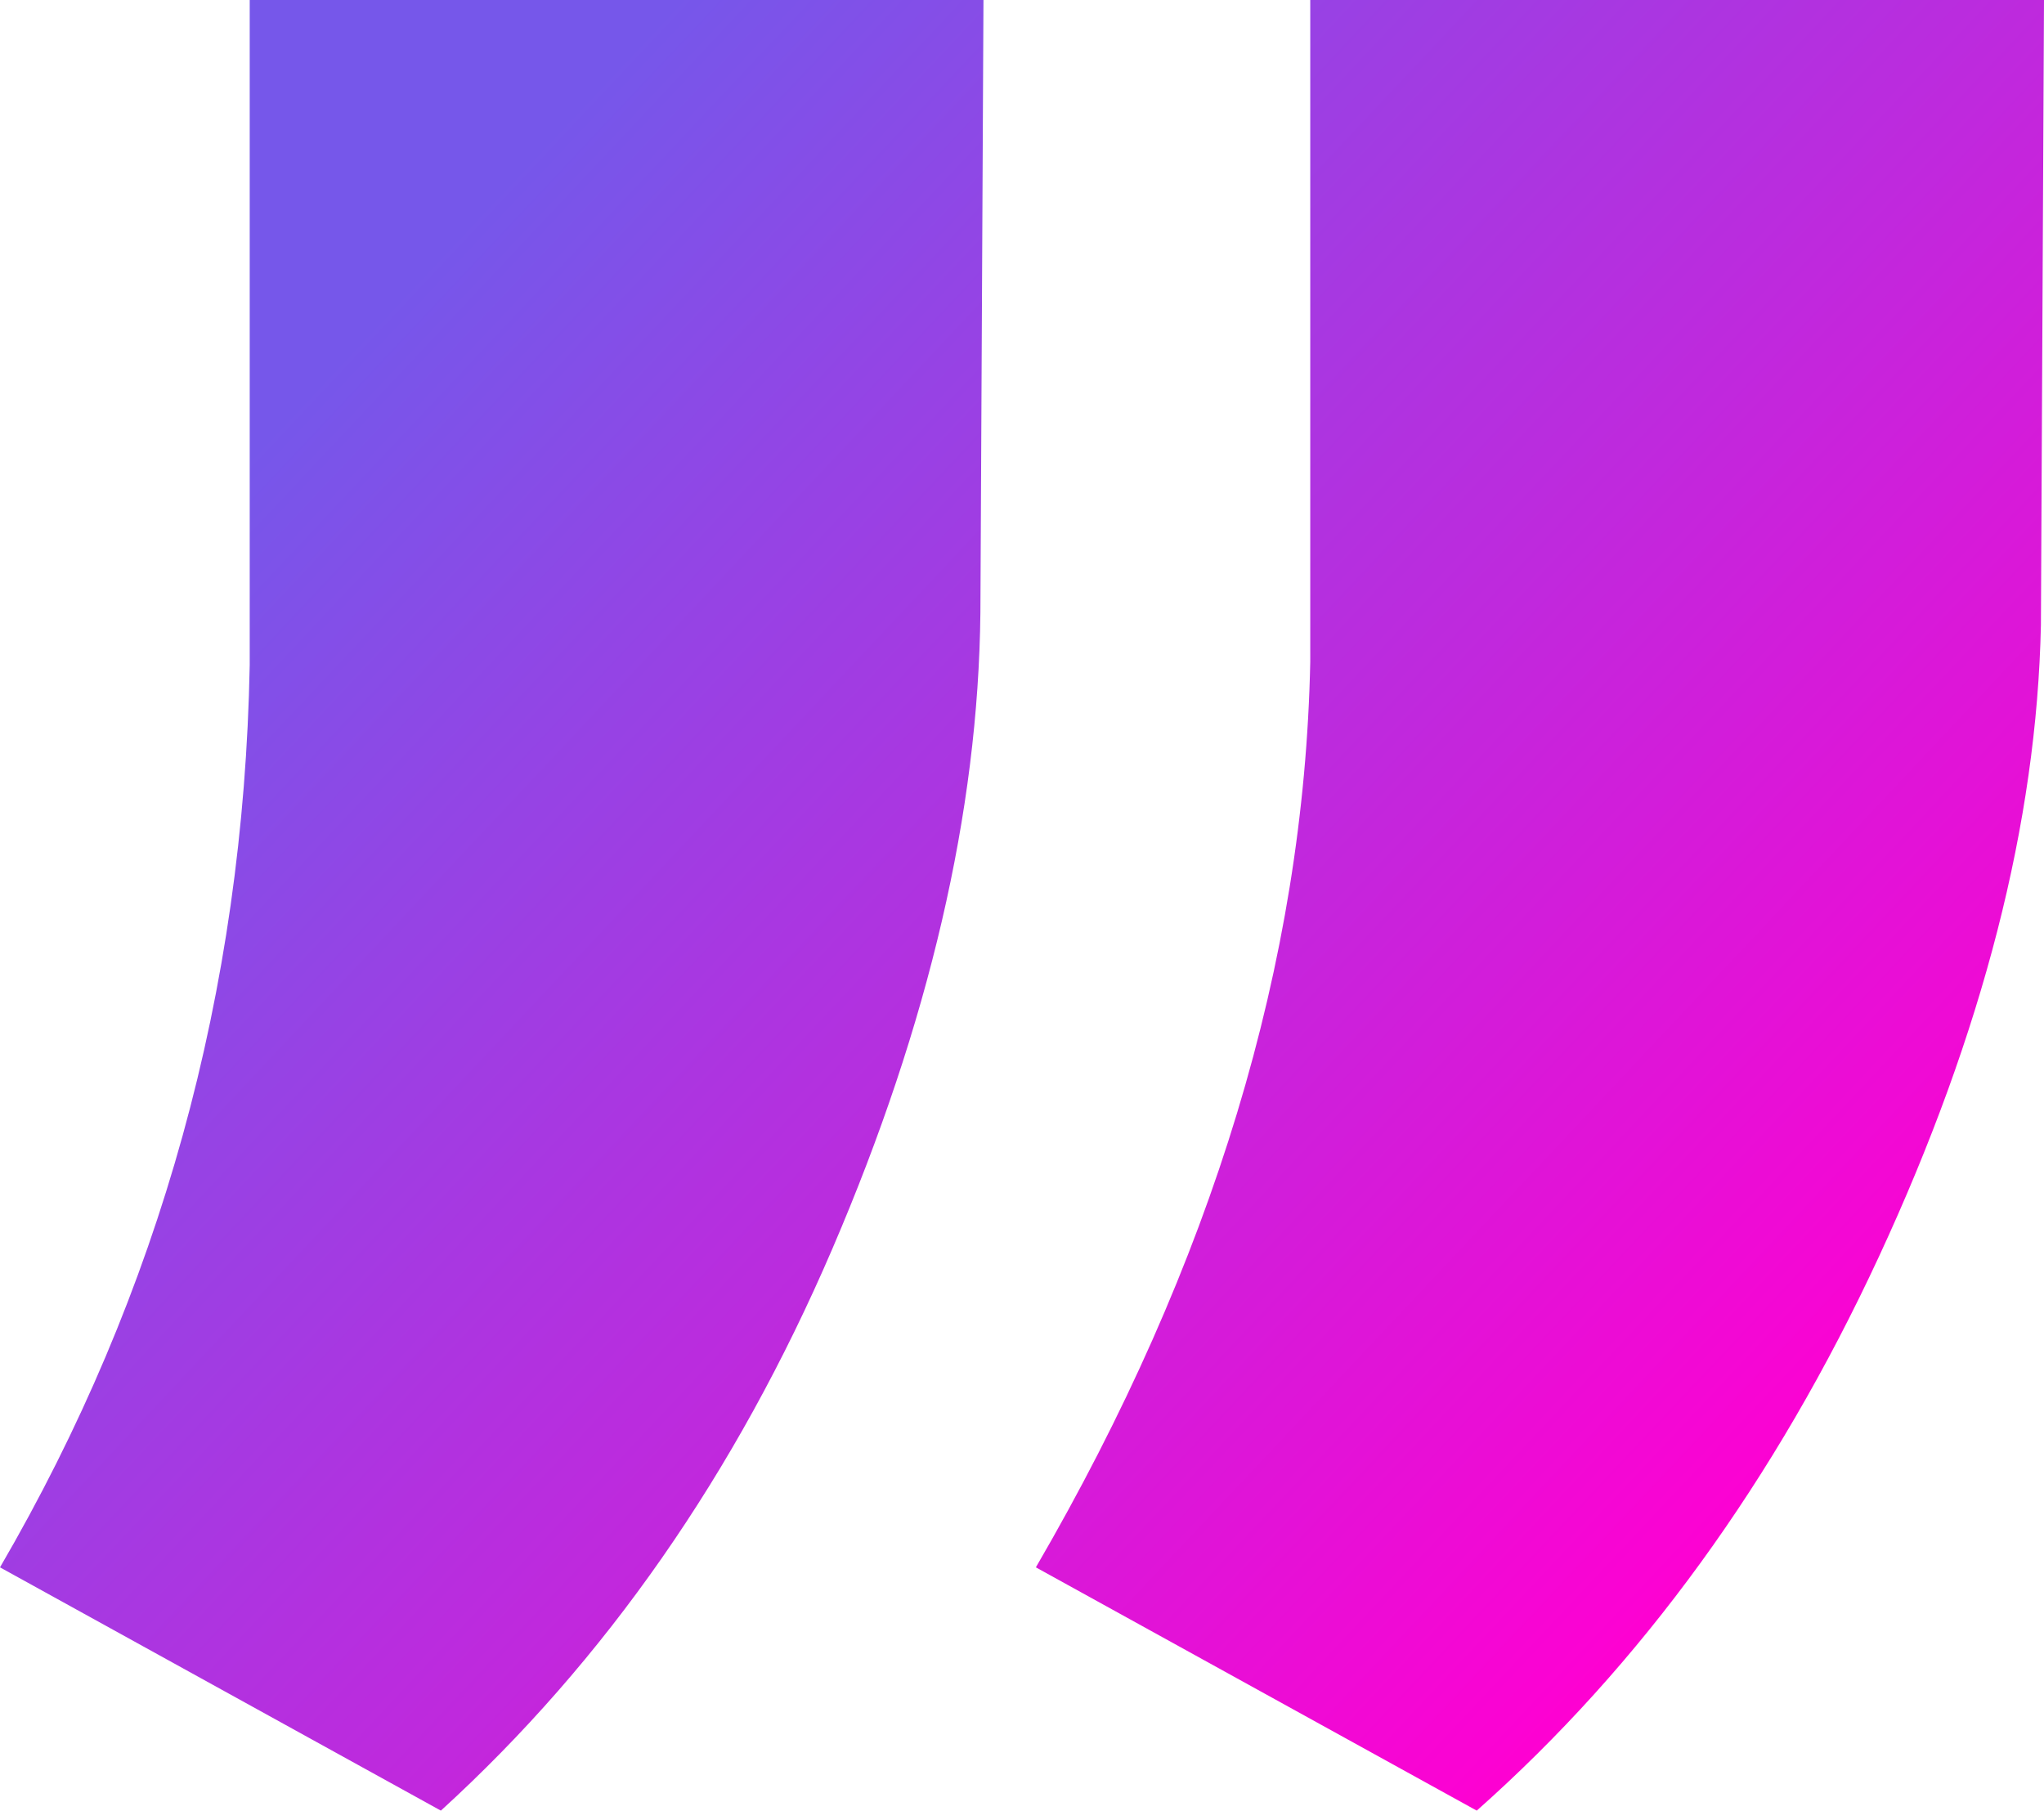
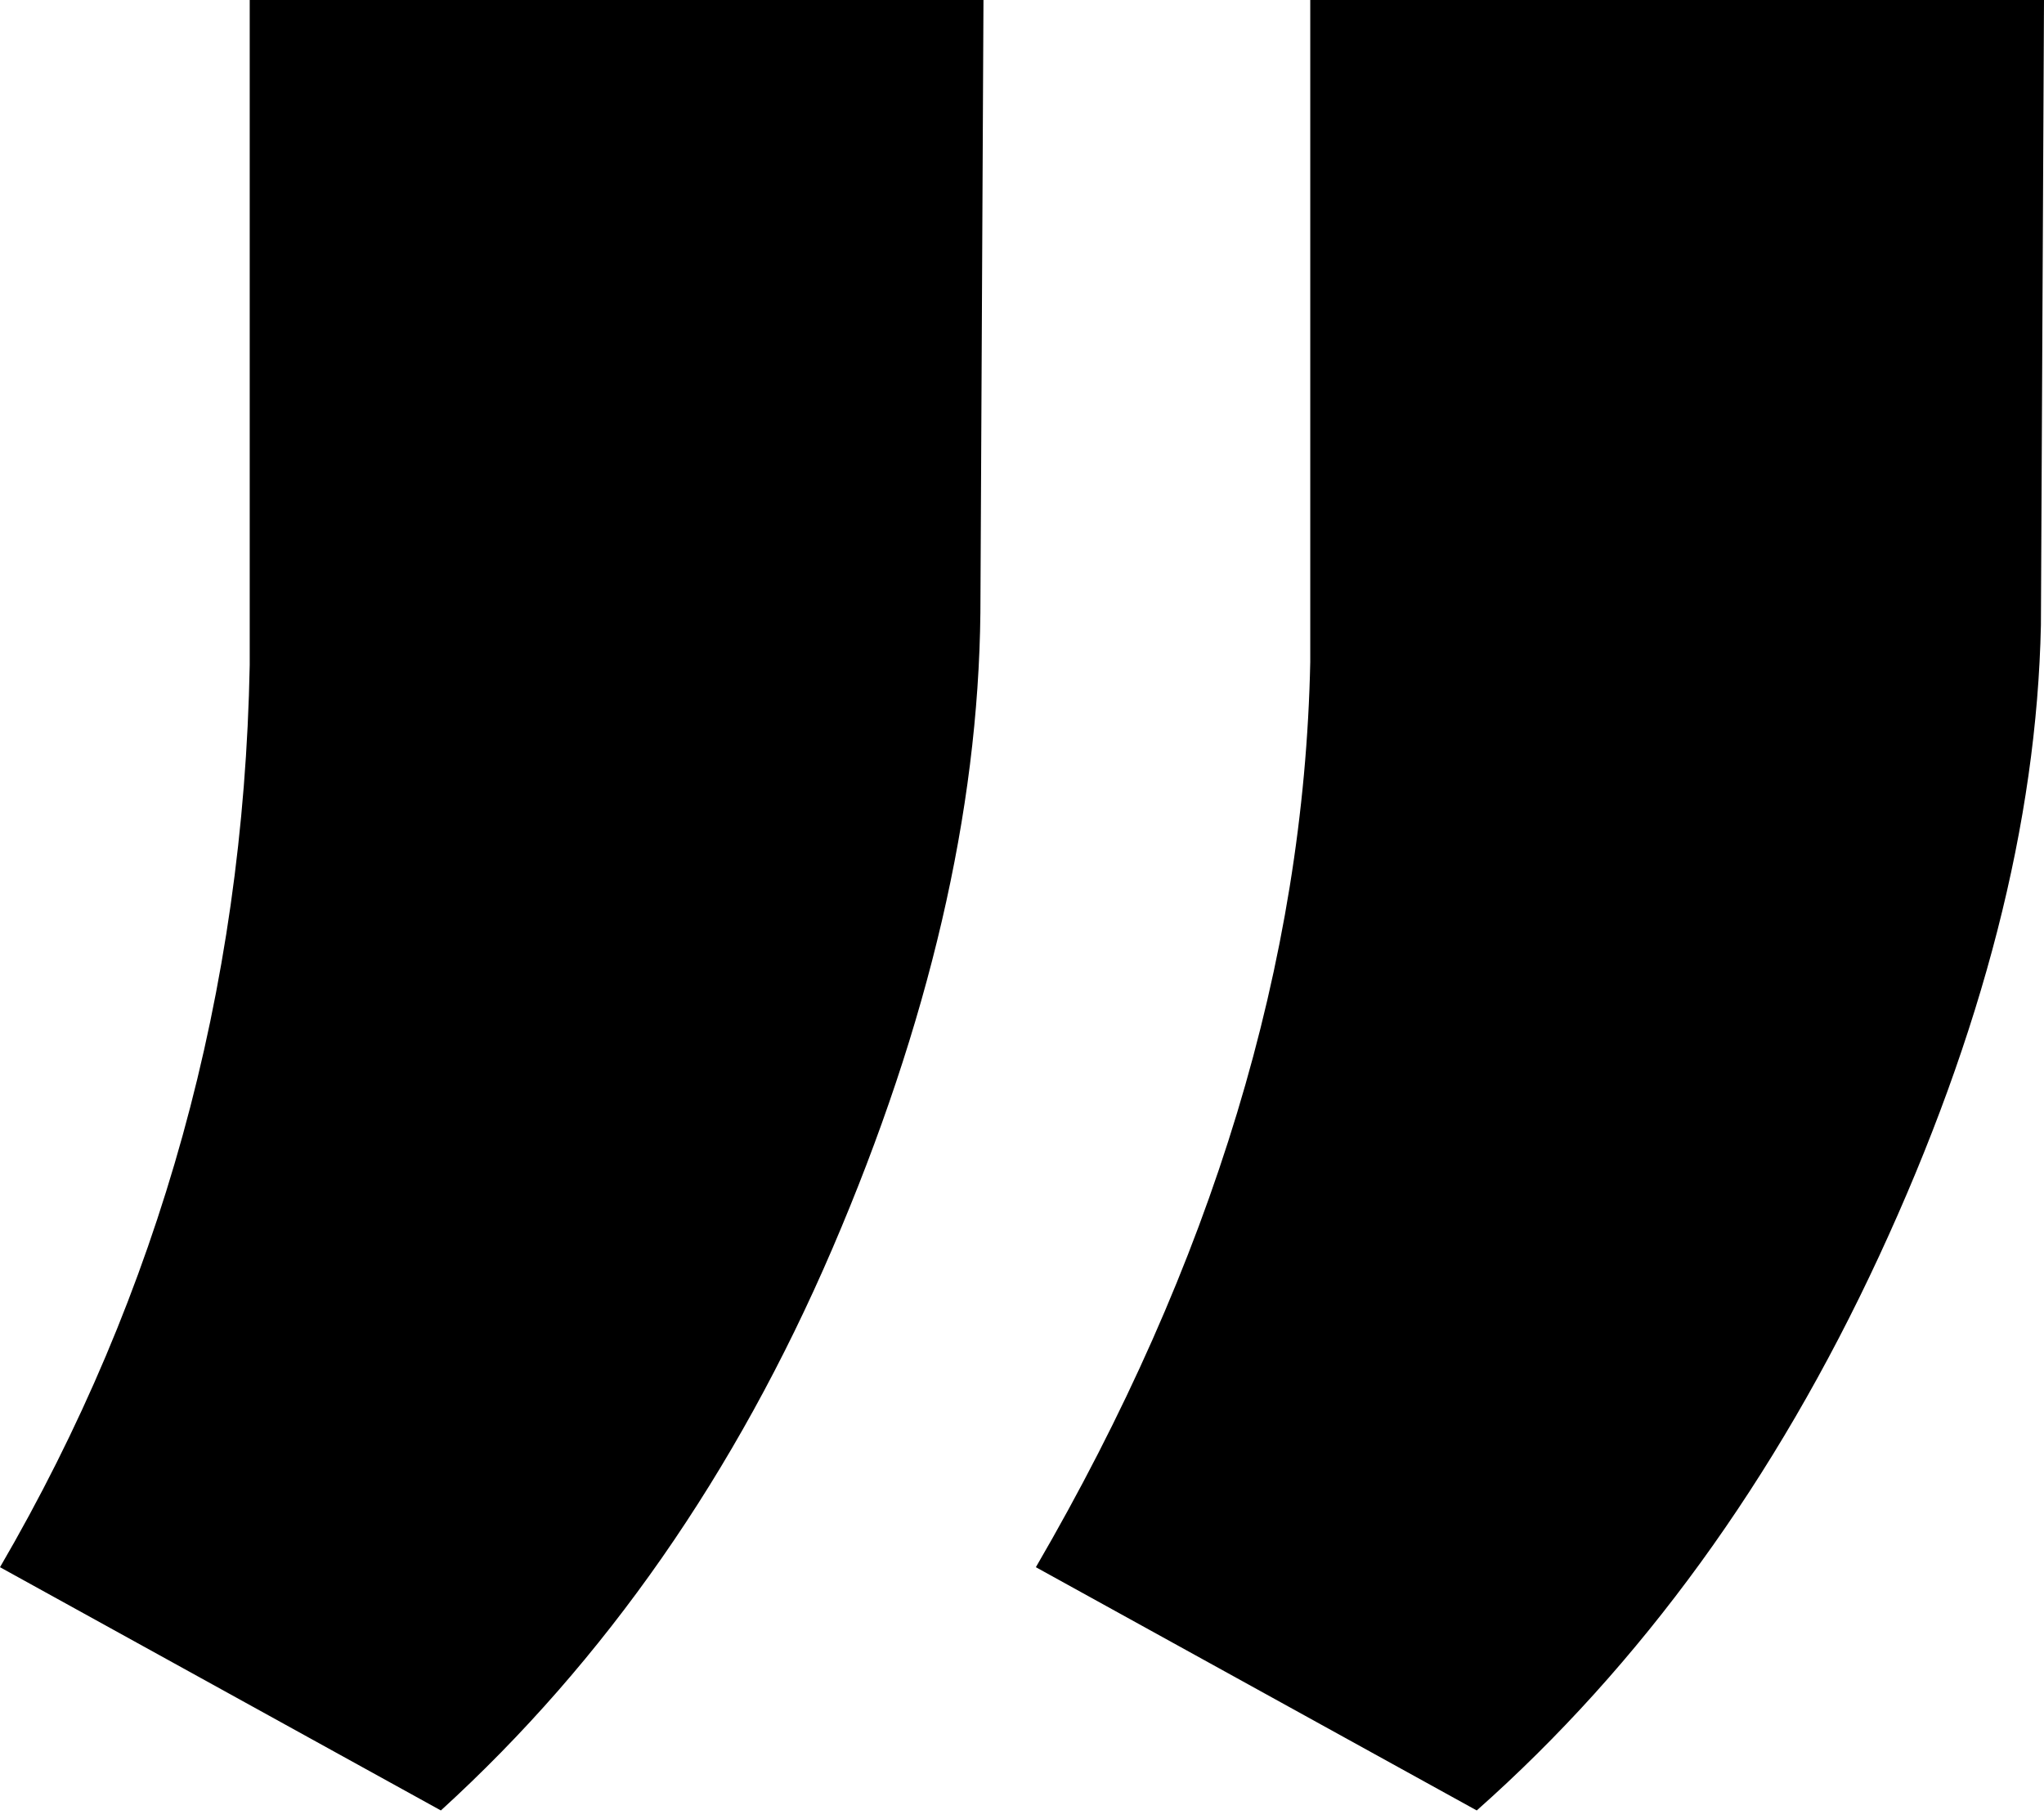
- <svg xmlns="http://www.w3.org/2000/svg" viewBox="0 0 200 177.163">
+ <svg xmlns="http://www.w3.org/2000/svg" width="200" height="178" viewBox="0 0 200 178">
  <defs>
-     <linearGradient x1="81.607%" y1="90.406%" x2="7.893%" y2="30.364%" id="svg_quote_gradient">
-       <stop stop-color="#FF00D2" offset="0%" />
-       <stop stop-color="#BF29DD" offset="44.941%" />
-       <stop stop-color="#7657EA" offset="100%" />
+     <linearGradient id="a" x1="81.607%" x2="7.893%" y1="90.406%" y2="30.364%">
+       <stop offset="0%" />
+       <stop offset="44.941%" />
+       <stop offset="100%" />
    </linearGradient>
  </defs>
-   <path d="M43.137 734.163 0 710.36c15.686-26.916 23.831-56.342 24.434-88.28V557H96.23l-.301 59.958c-.202 19.484-5.028 40.223-14.48 62.218-9.452 21.995-22.222 40.324-38.31 54.987Zm101.358 0-43.138-23.803c17.296-29.728 26.245-59.255 26.848-88.581V557H200l-.302 61.163c-.402 19.283-5.68 39.872-15.837 61.766-10.156 21.894-23.278 39.972-39.366 54.234Z" transform="translate(0 -557)" fill="url(#svg_quote_gradient)" fill-rule="nonzero" />
+   <path fill="url(#a)" d="M43.137,177.163 L0,153.36 C15.686,126.444 23.831,97.018 24.434,65.08 L24.434,0 L96.23,0 L95.929,59.958 C95.727,79.442 90.901,100.181 81.449,122.176 C71.997,144.171 59.227,162.5 43.139,177.163 L43.137,177.163 Z M144.495,177.163 L101.357,153.36 C118.653,123.632 127.602,94.105 128.205,64.779 L128.205,0 L200,0 L199.698,61.163 C199.296,80.446 194.018,101.035 183.861,122.929 C173.705,144.823 160.583,162.901 144.495,177.163 Z" />
</svg>
